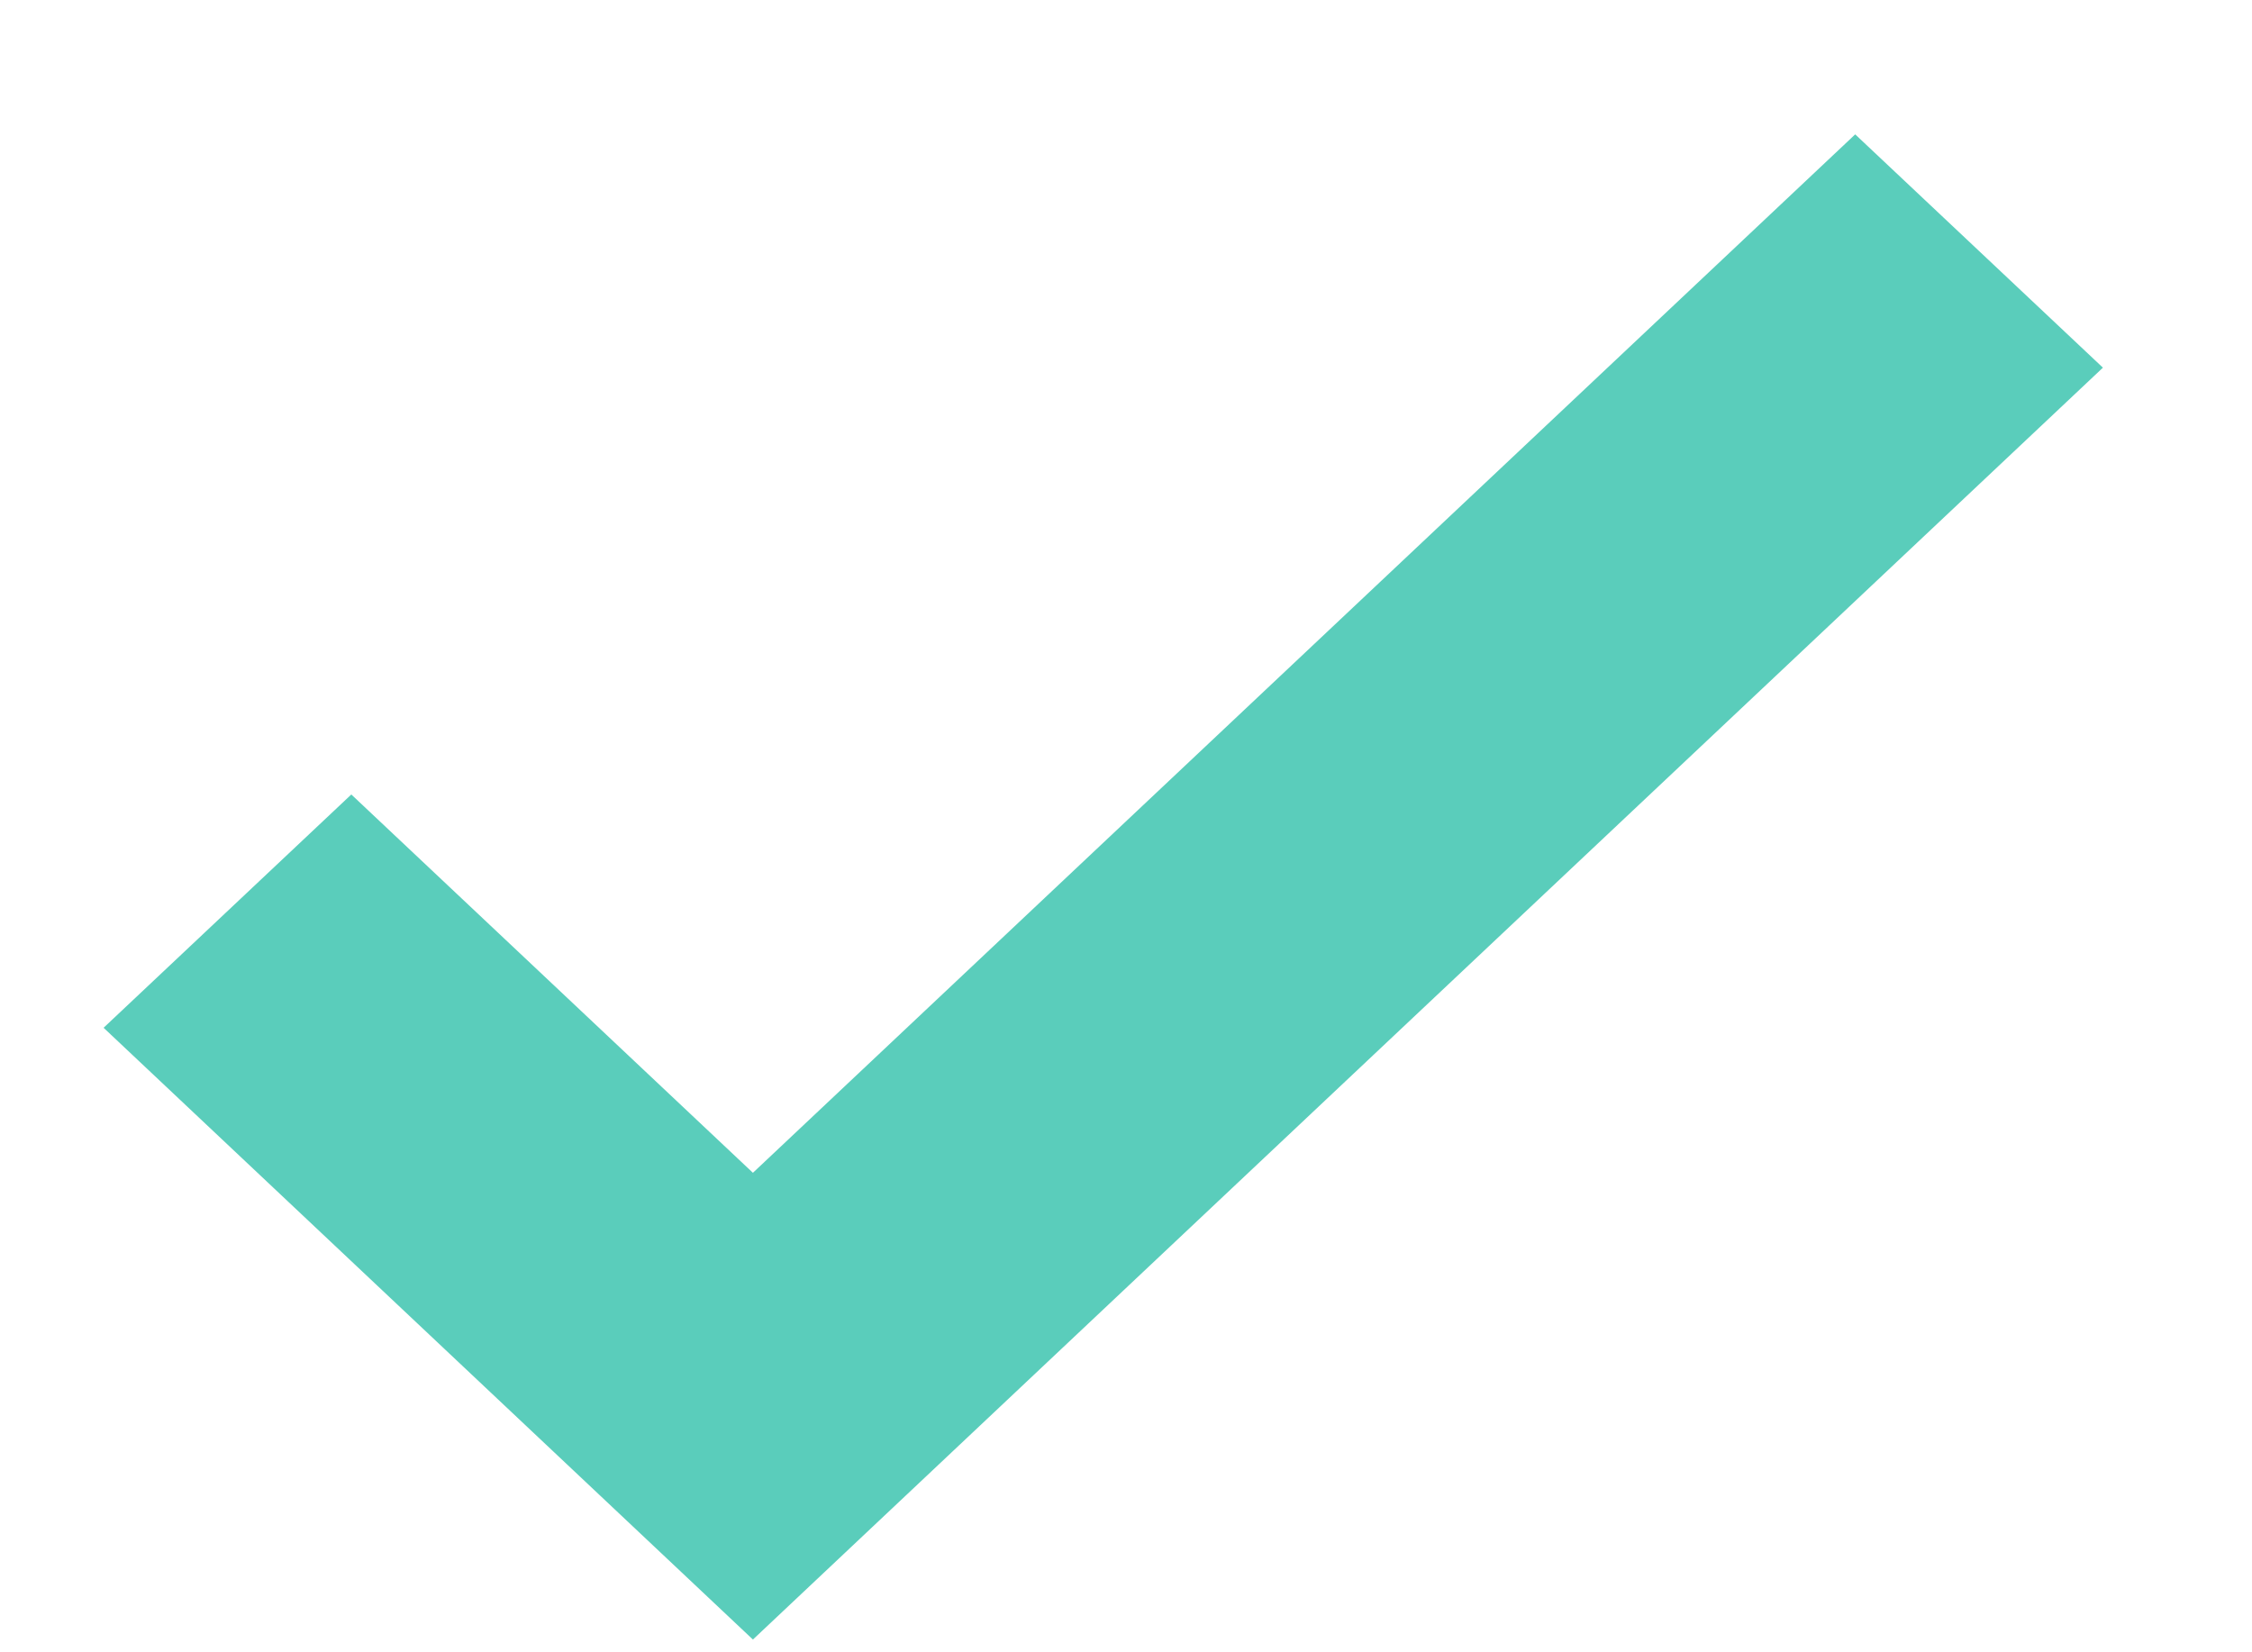
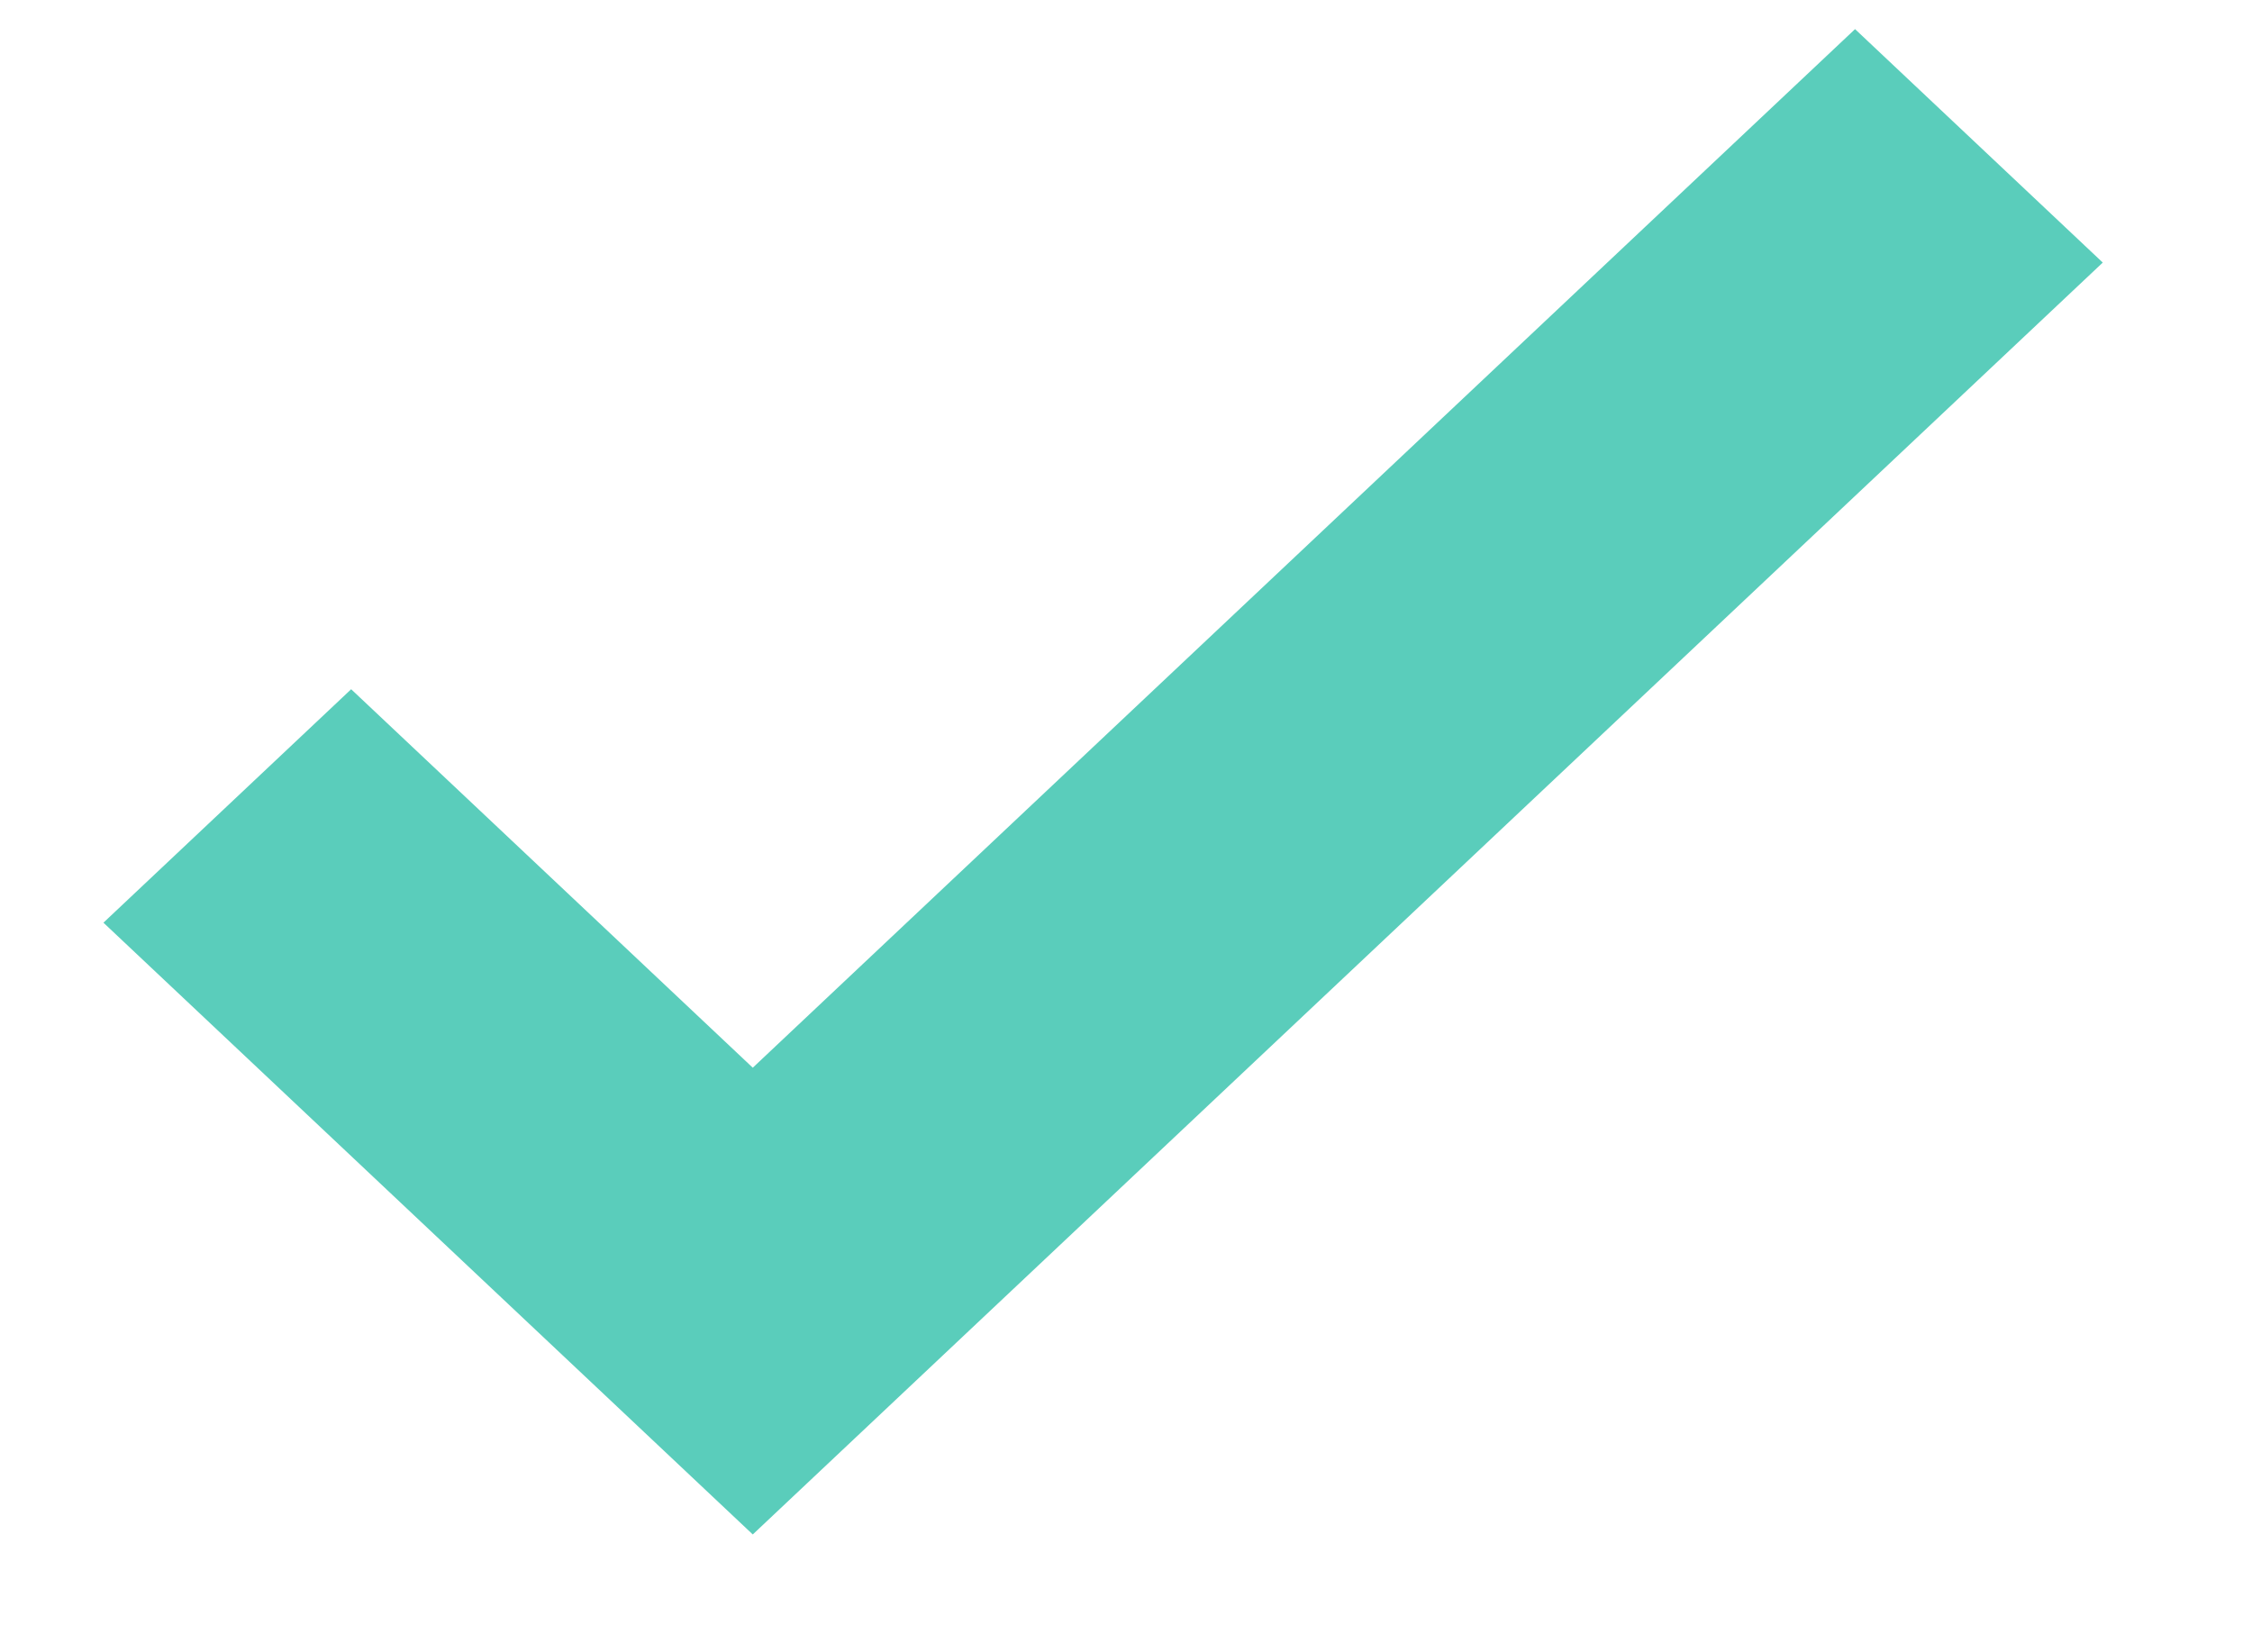
<svg xmlns="http://www.w3.org/2000/svg" width="15" height="11" viewBox="0 0 15 11" fill="none">
-   <path fill-rule="evenodd" clip-rule="evenodd" d="M14.007 2.449L5.015 10.921L0.69 6.846L2.34 5.292L5.015 7.812L12.357 0.895L14.007 2.449Z" fill="#5ACDBB" />
+   <path fill-rule="evenodd" clip-rule="evenodd" d="M14.006 1.749L5.014 10.221L0.689 6.146L2.339 4.591L5.014 7.112L12.356 0.194L14.006 1.749Z" fill="#5ACDBB" />
</svg>
